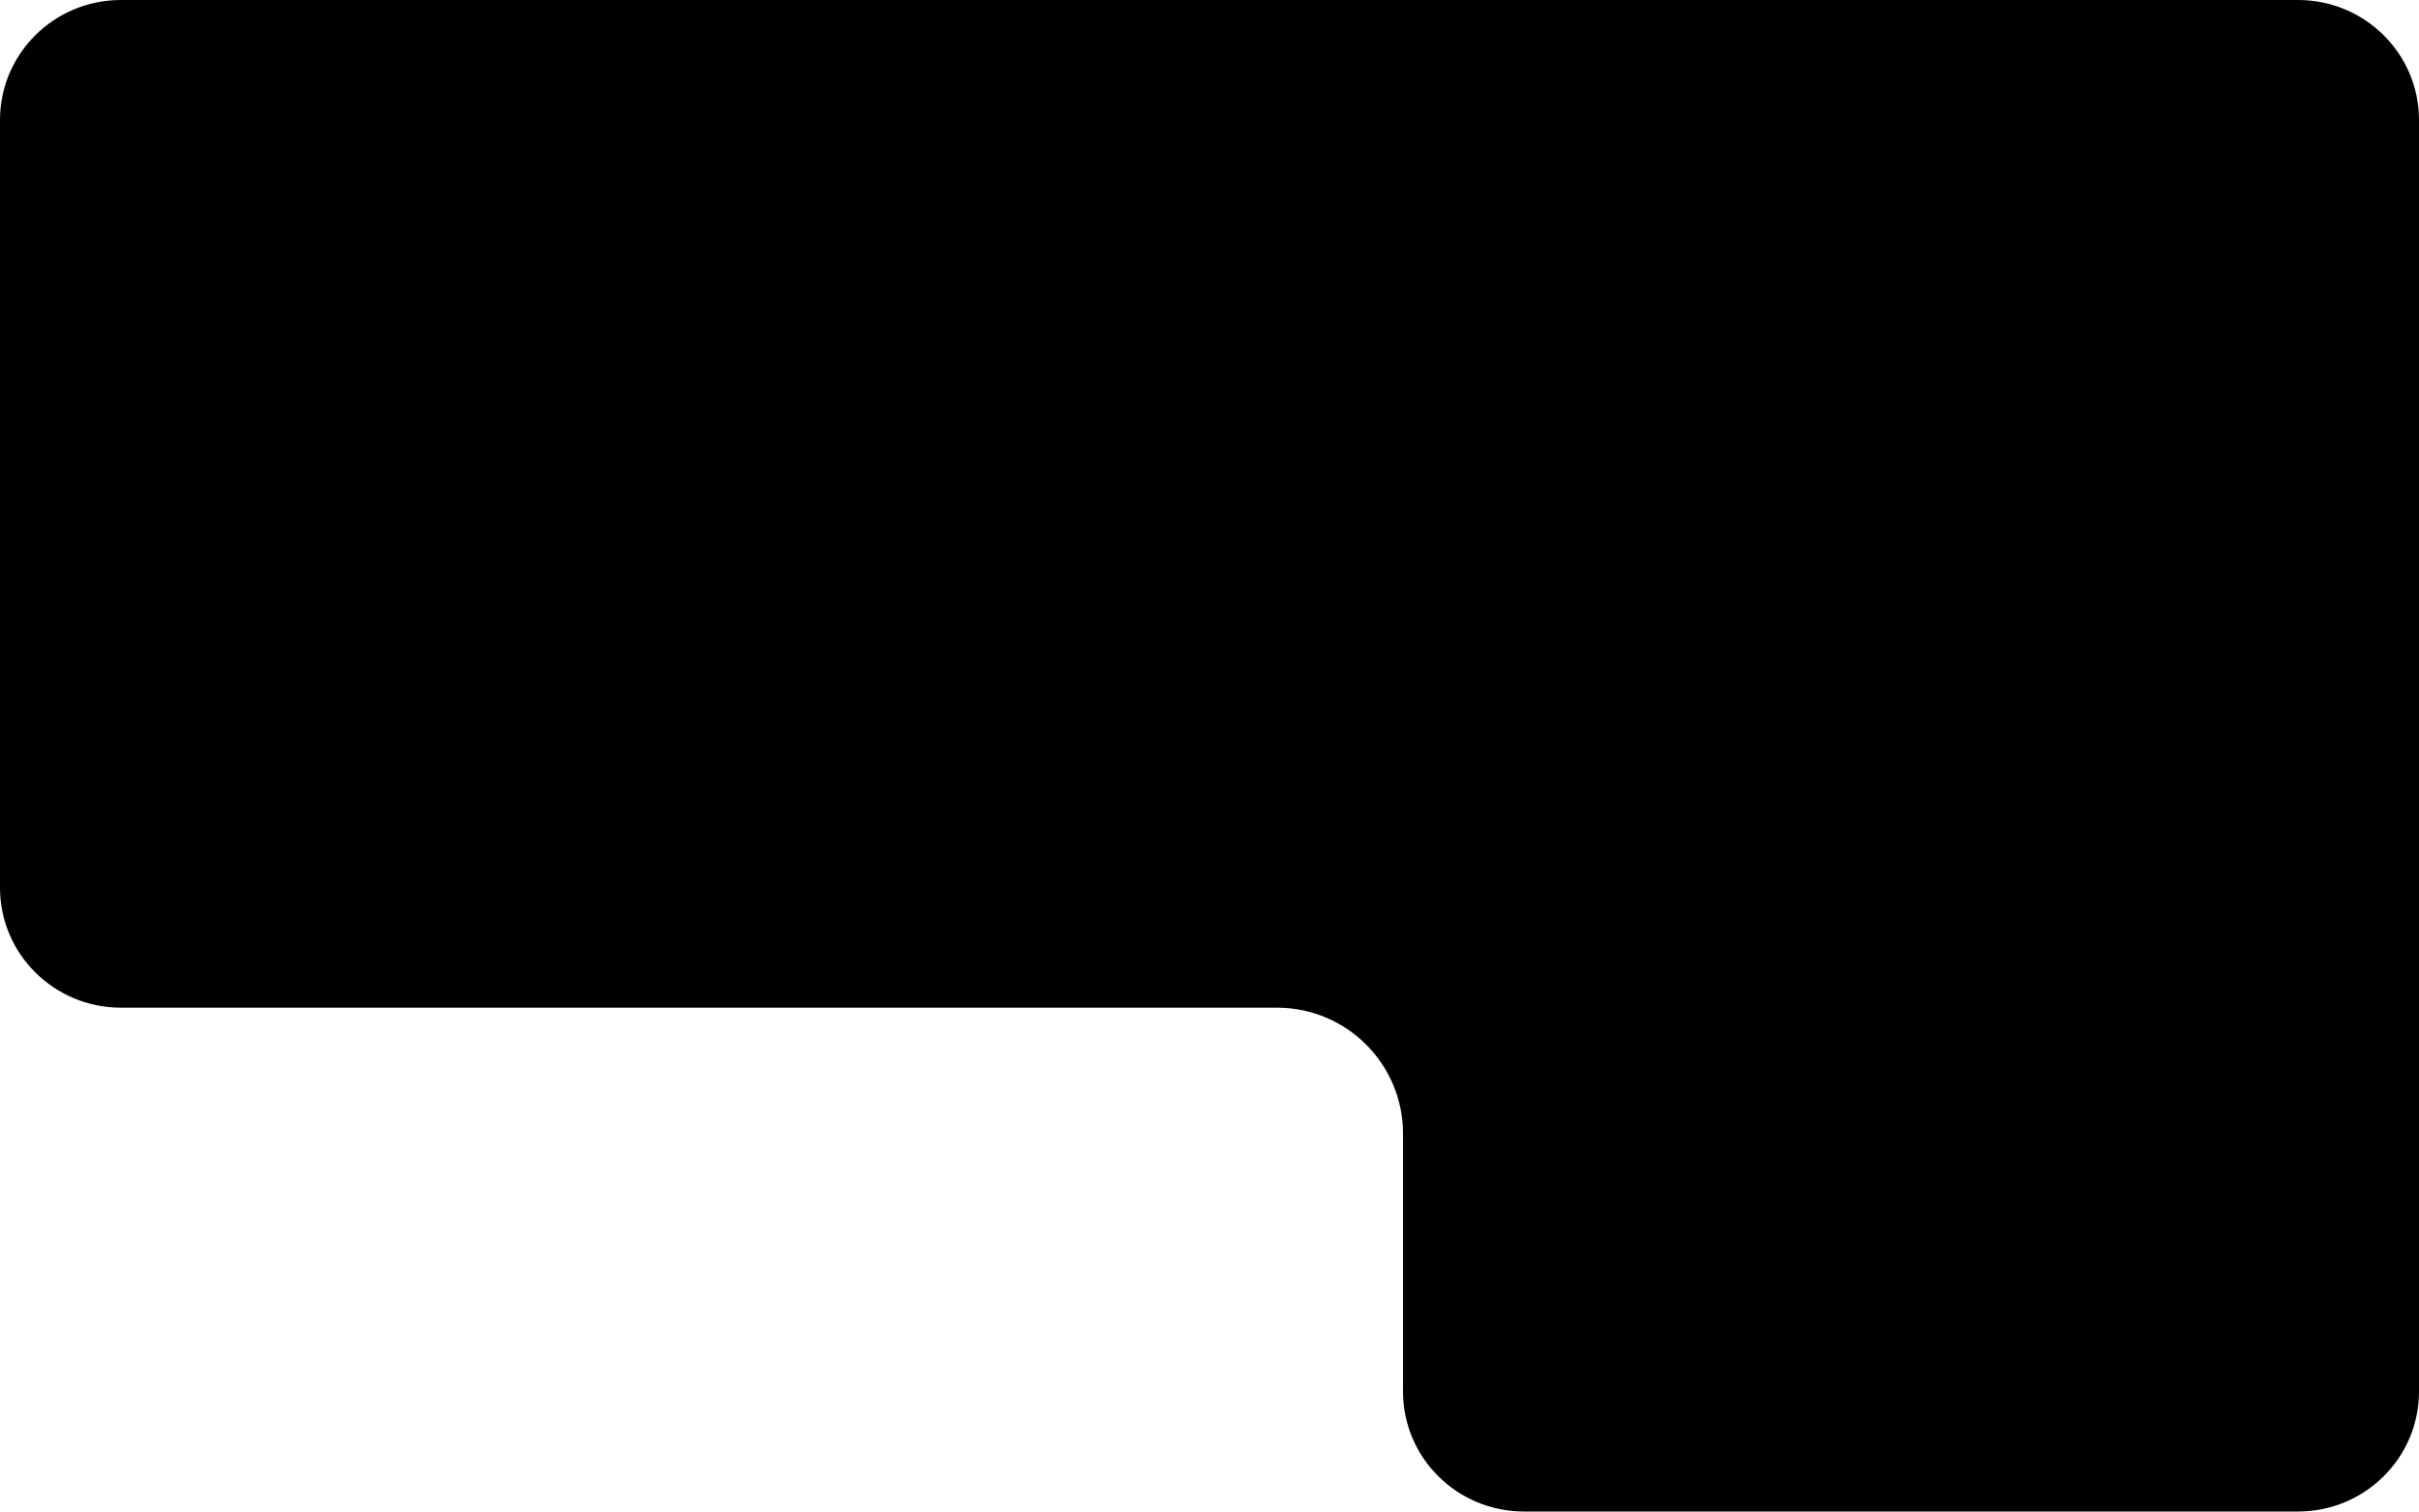
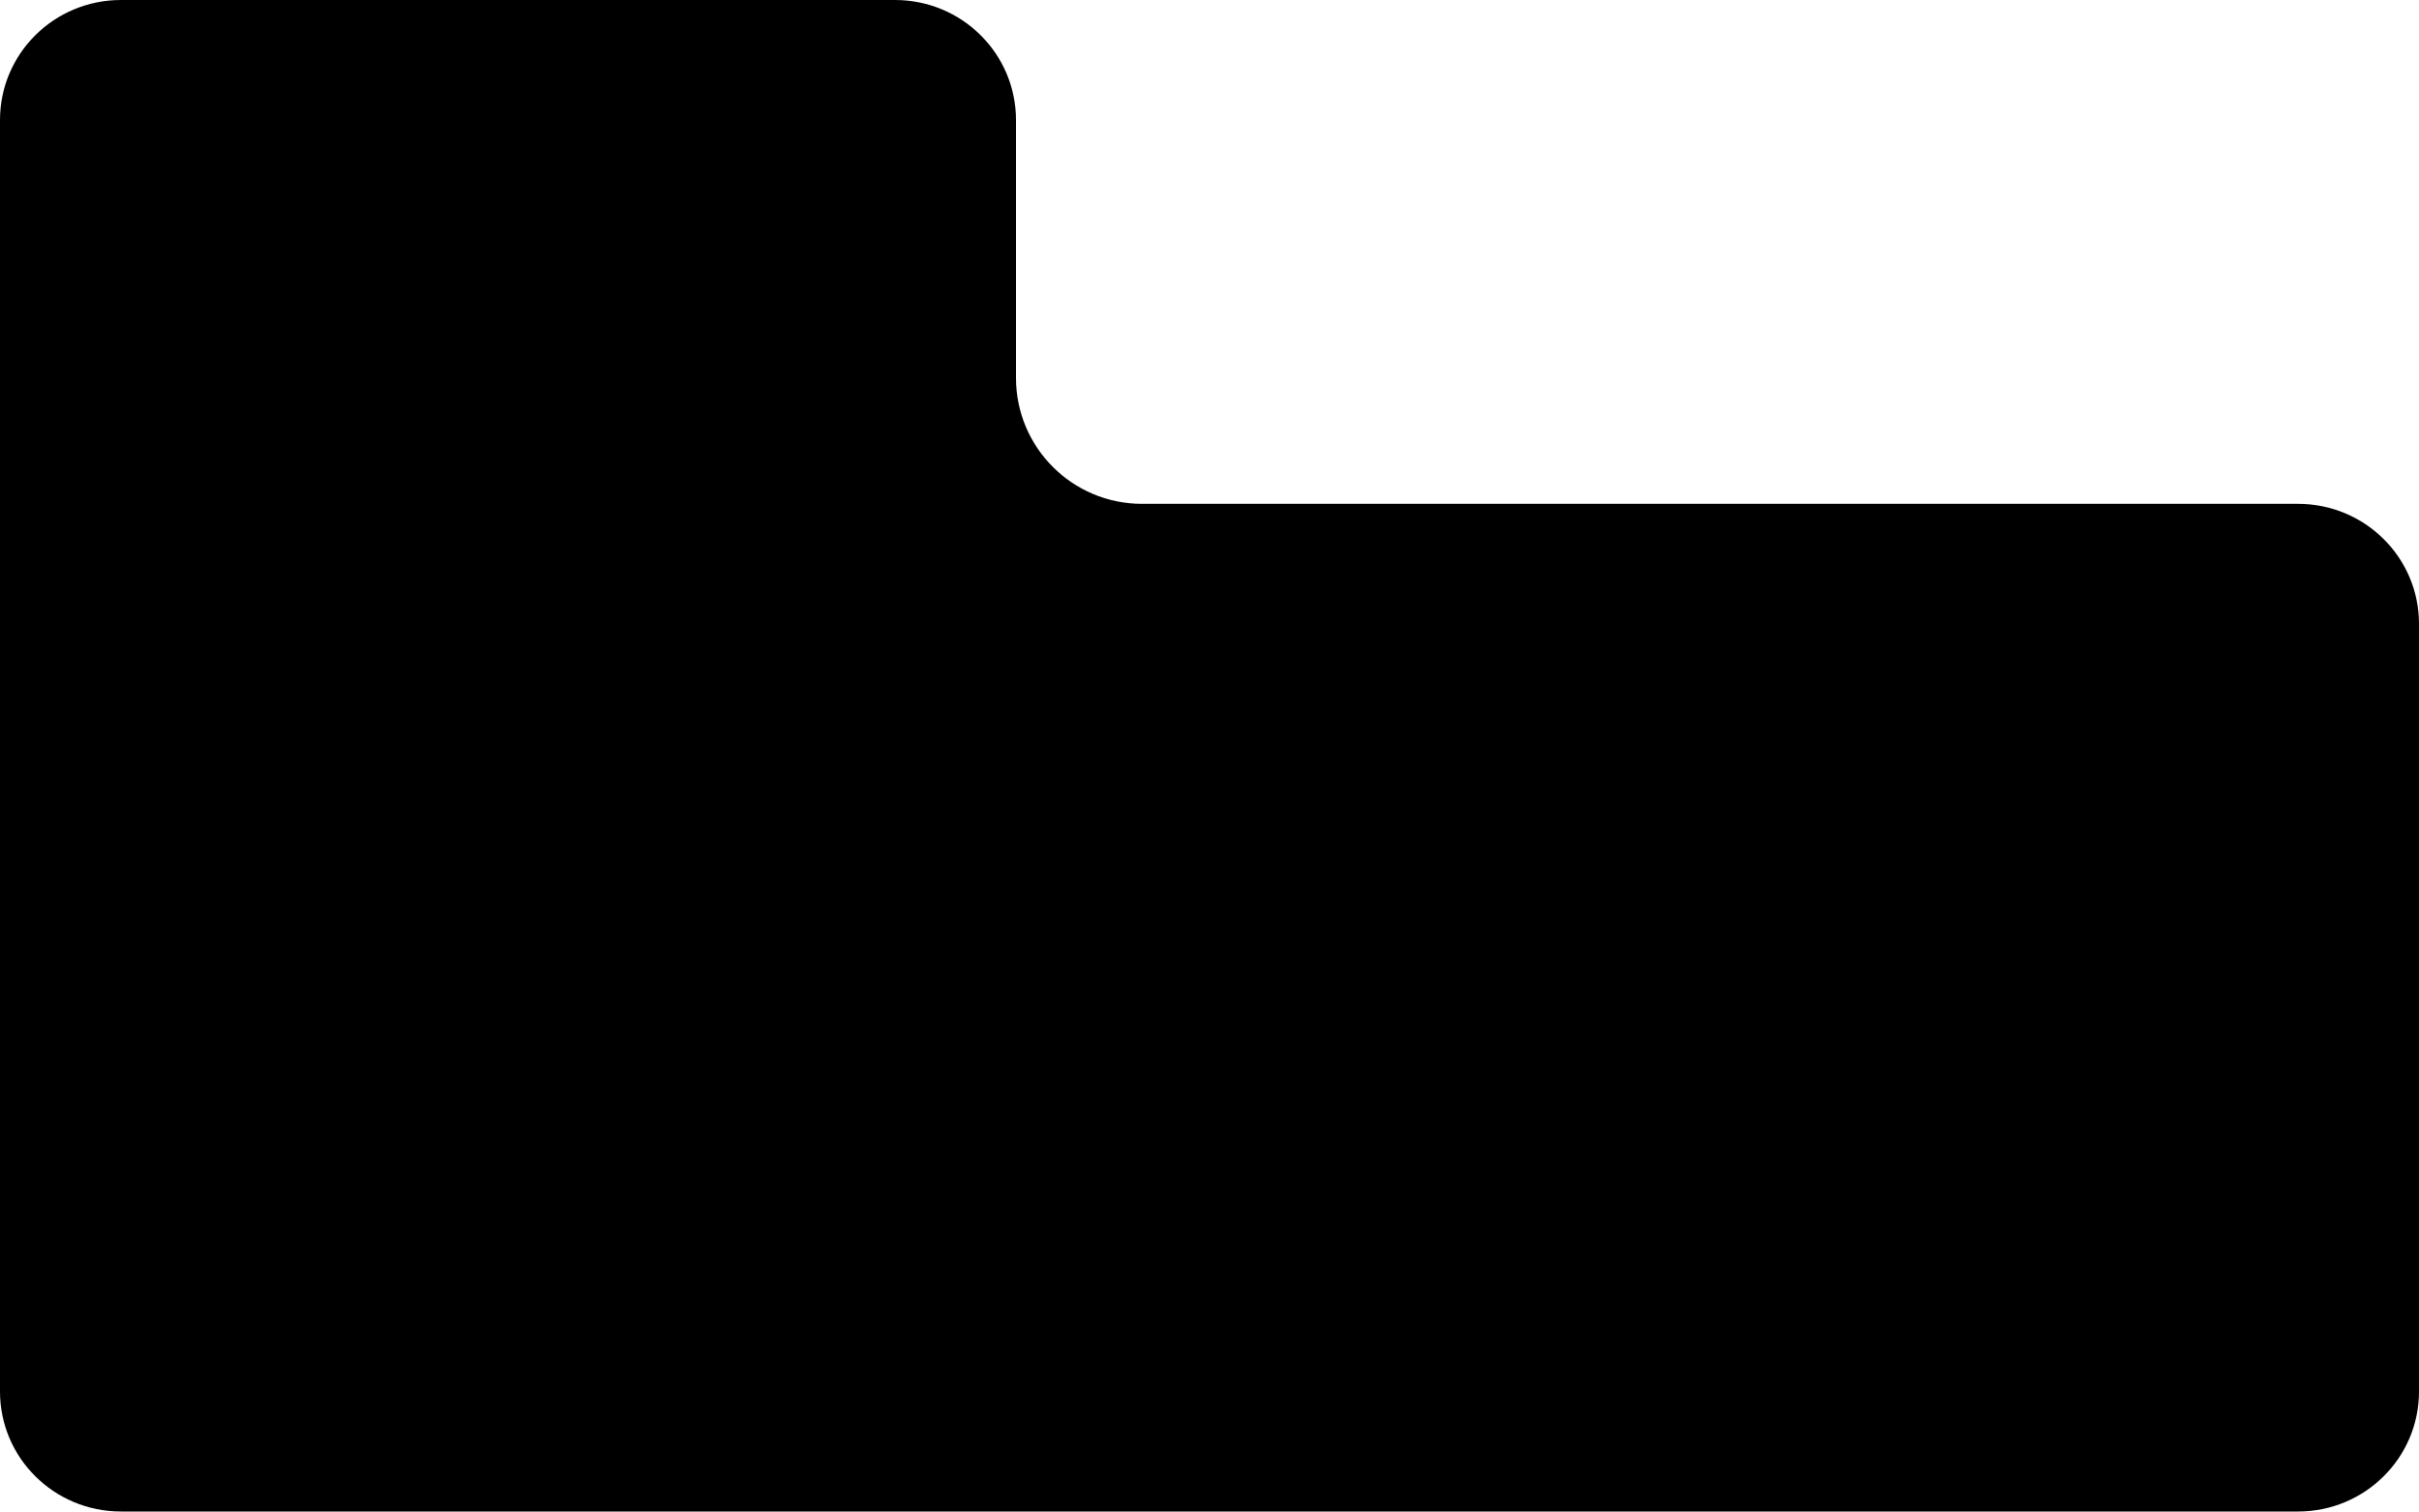
<svg xmlns="http://www.w3.org/2000/svg" width="192" height="120" viewBox="0 0 192 120" fill="none">
-   <path fill-rule="evenodd" clip-rule="evenodd" d="M192 110.476C192 115.736 187.702 120 182.4 120L120.96 120C115.658 120 111.36 115.736 111.36 110.476V106.667V94.286V90C111.36 84.477 106.883 80 101.36 80H96L58.56 80L9.6 80C4.298 80 0 75.736 0 70.476V9.524C0 4.264 4.298 0 9.6 0L182.4 0C187.702 0 192 4.264 192 9.524V80V110.476Z" fill="black" />
+   <path fill-rule="evenodd" clip-rule="evenodd" d="M0 9.524C0 4.264 4.298 0 9.6 0H71.04C76.342 0 80.64 4.264 80.64 9.524V13.333V25.714V30C80.64 35.523 85.117 40 90.64 40H96H133.44H182.4C187.702 40 192 44.264 192 49.524V110.476C192 115.736 187.702 120 182.4 120H9.6C4.298 120 0 115.736 0 110.476V40V9.524Z" fill="black" />
</svg>
